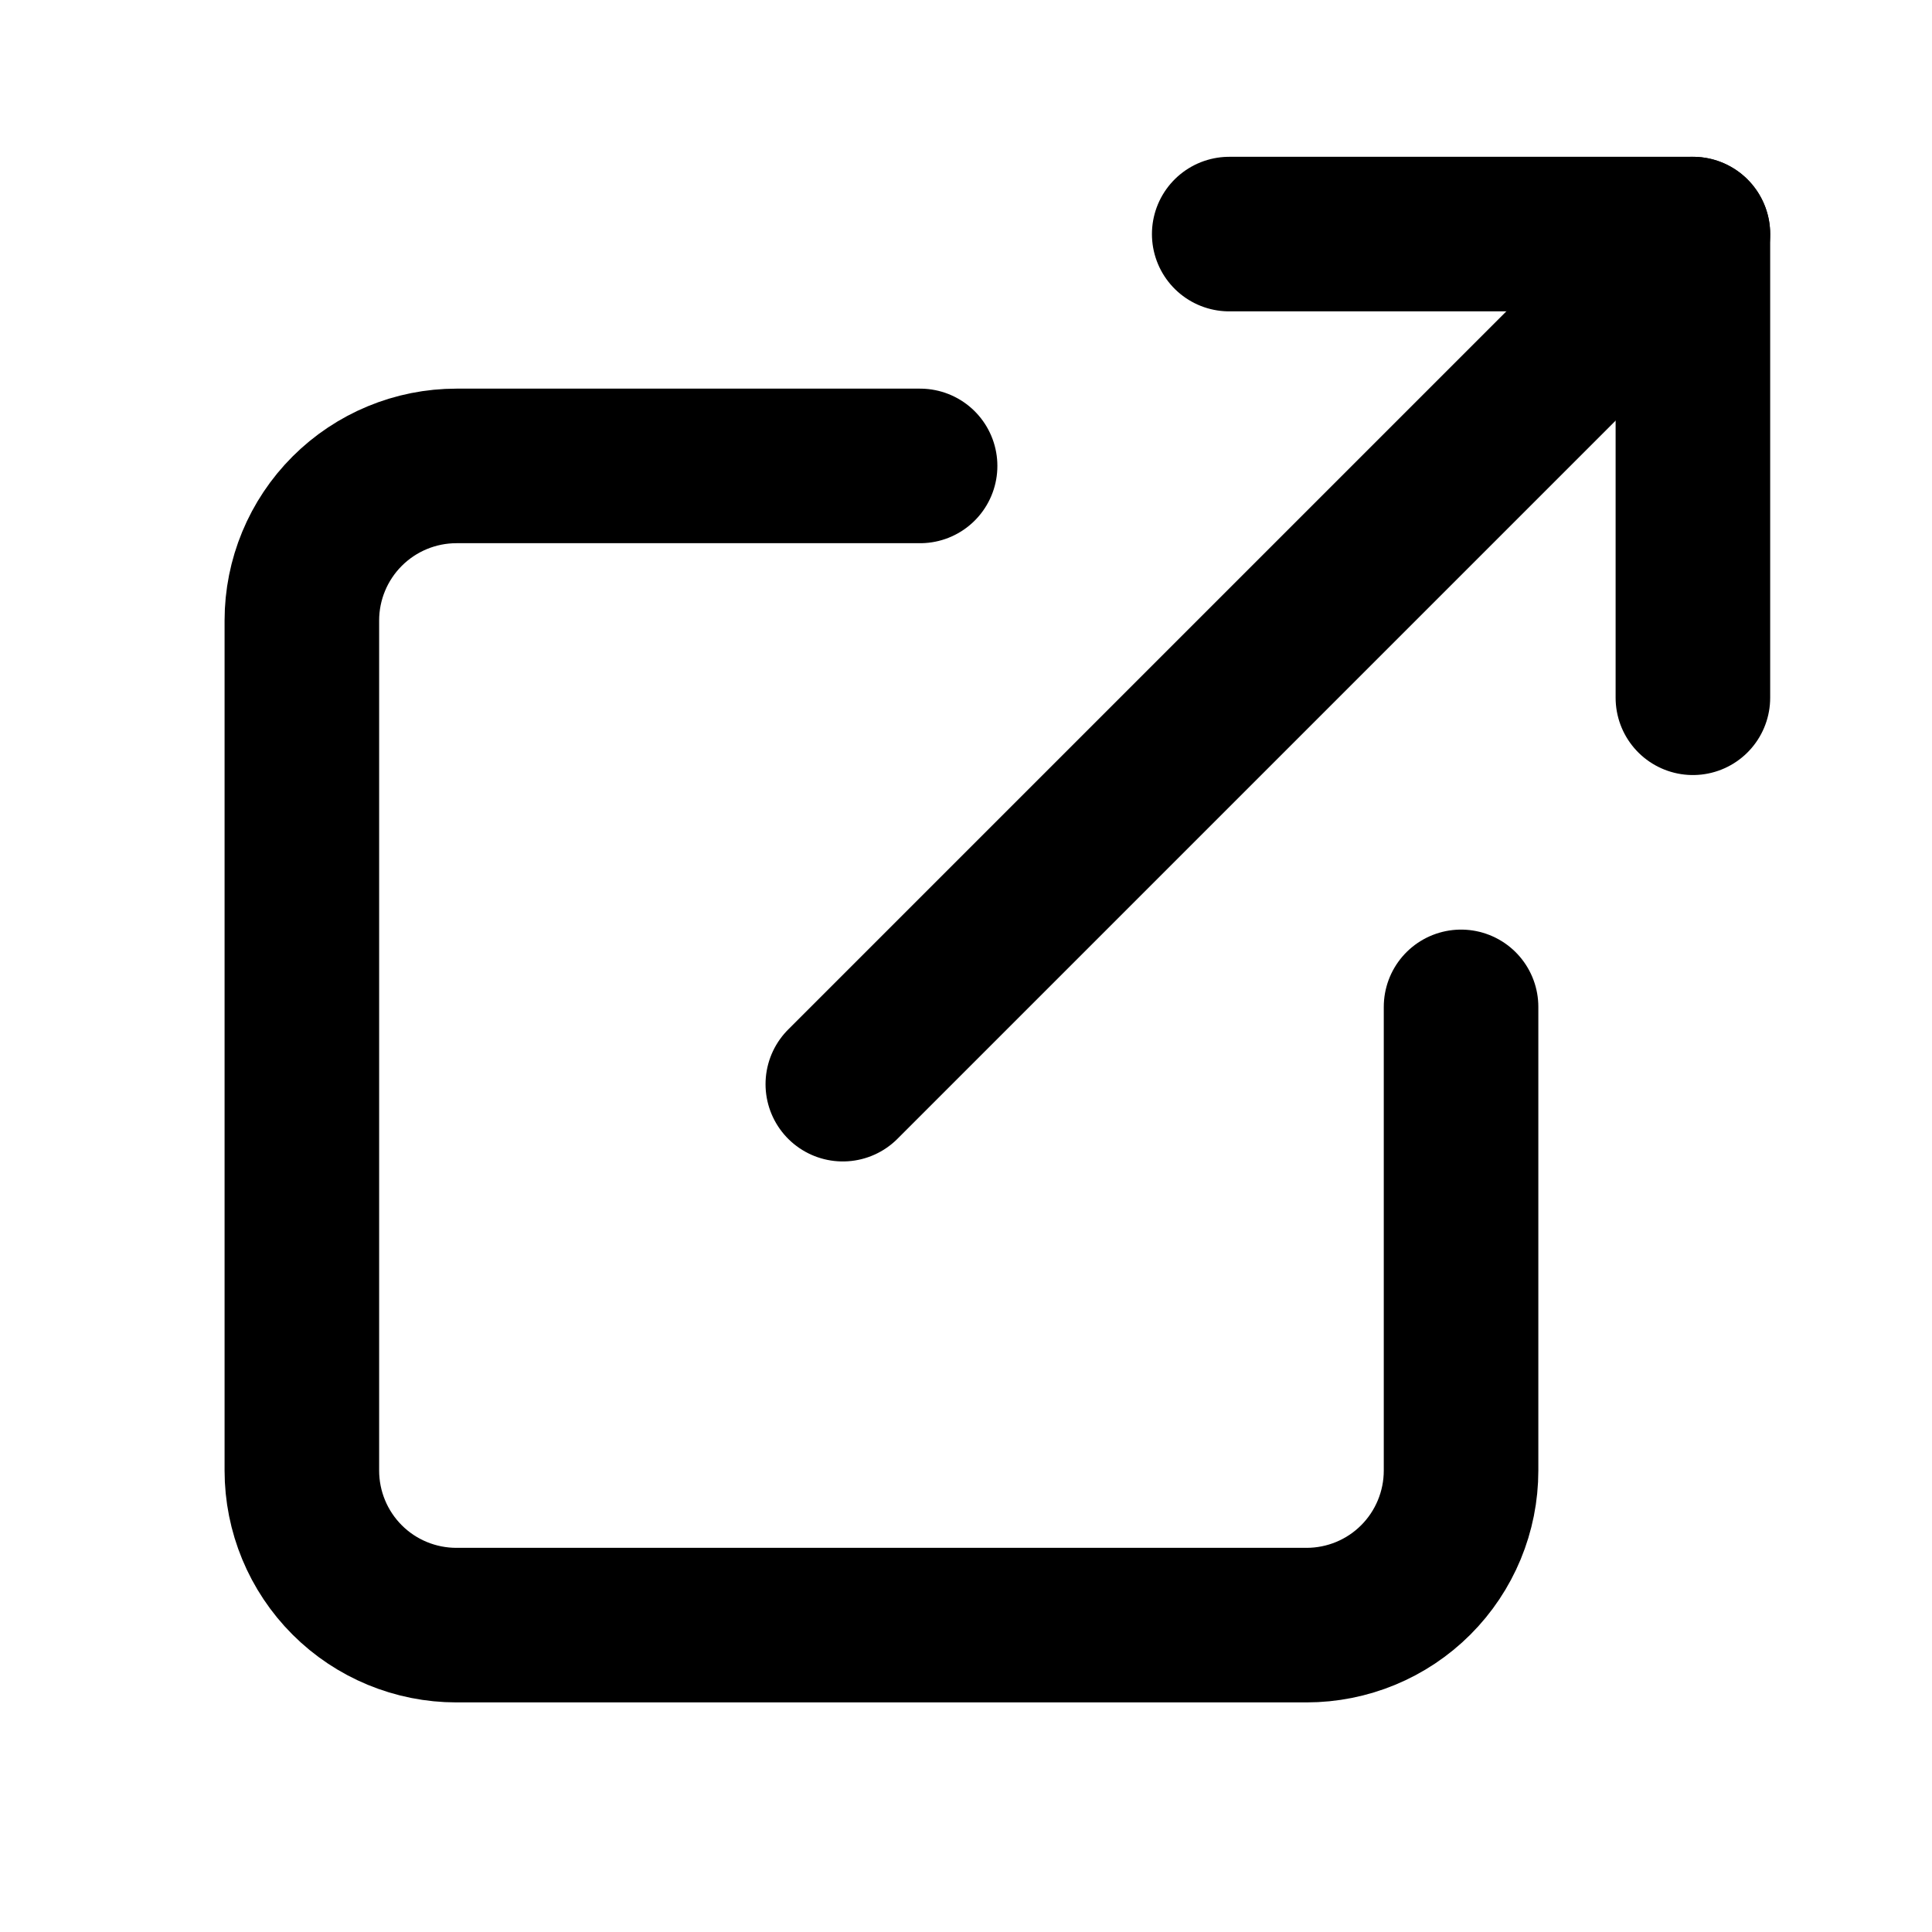
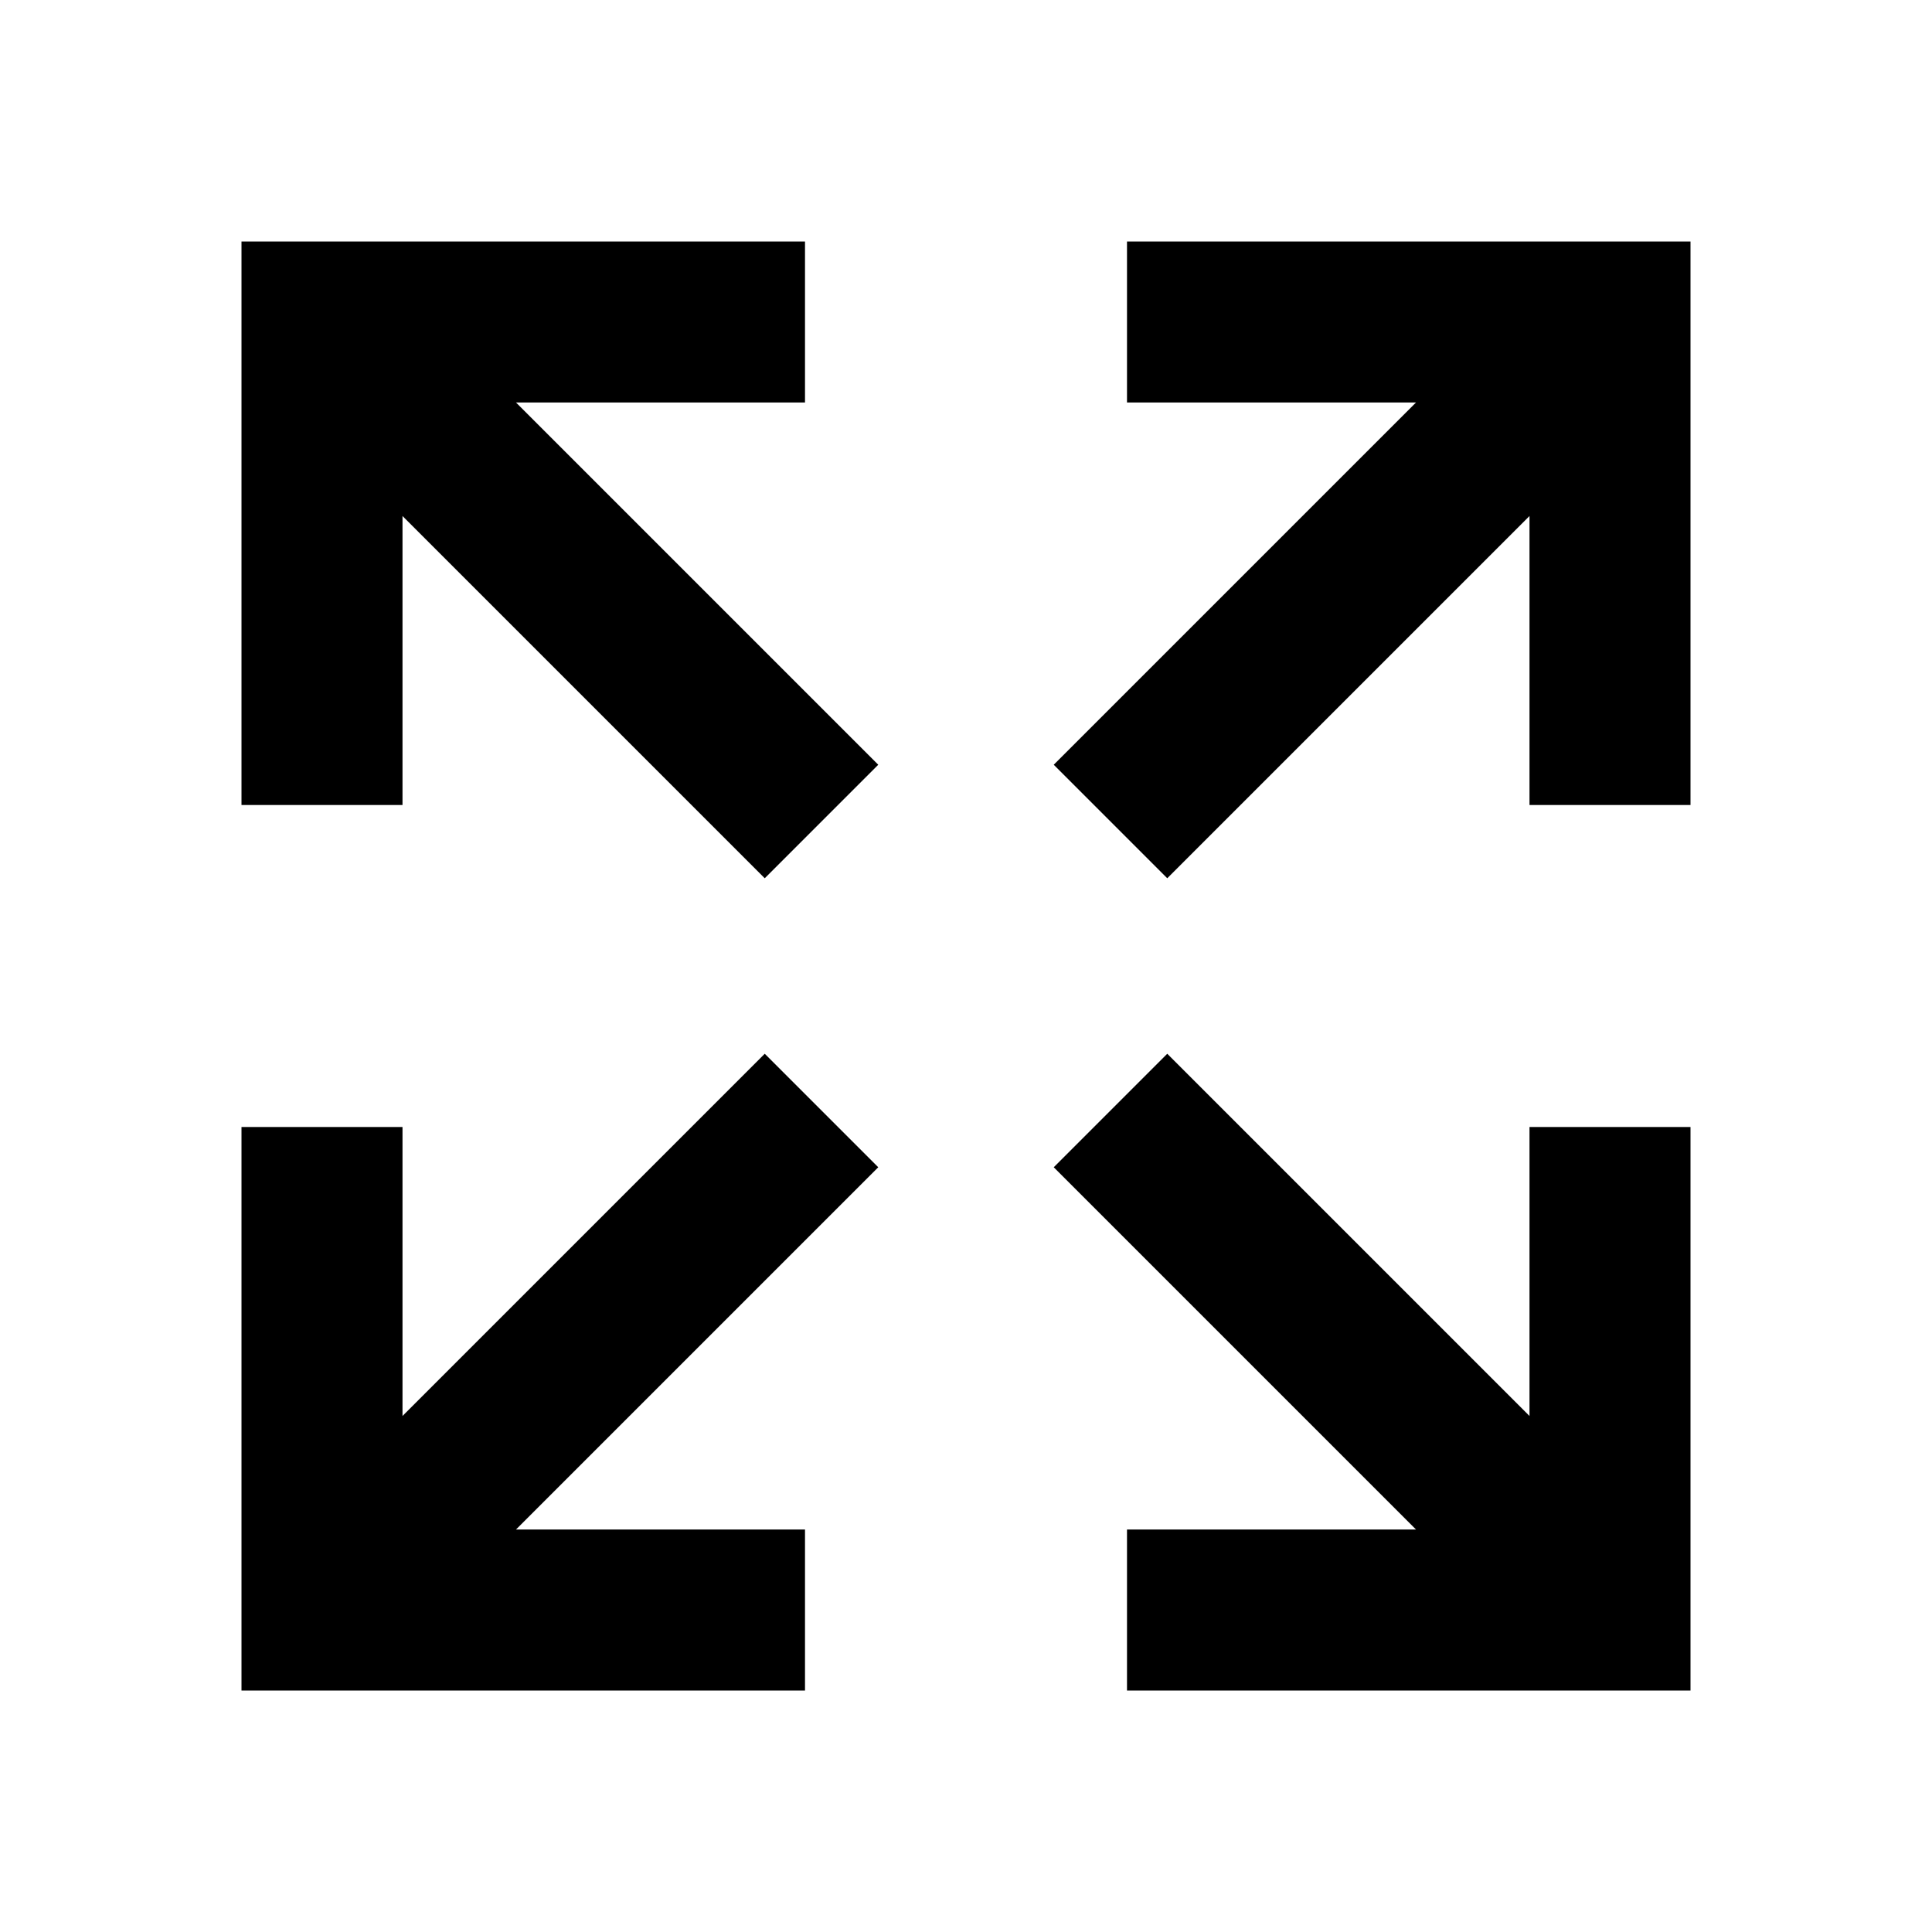
- <svg xmlns="http://www.w3.org/2000/svg" width="25" height="25" viewBox="0 0 25 25" fill="none">
-   <path d="M18.906 13.029V19.029C18.906 19.56 18.695 20.069 18.32 20.444C17.945 20.819 17.437 21.029 16.906 21.029H5.906C5.376 21.029 4.867 20.819 4.492 20.444C4.117 20.069 3.906 19.56 3.906 19.029V8.029C3.906 7.499 4.117 6.99 4.492 6.615C4.867 6.24 5.376 6.029 5.906 6.029H11.906" stroke="black" stroke-width="2" stroke-linecap="round" stroke-linejoin="round" />
-   <path d="M15.906 3.029H21.906V9.029" stroke="black" stroke-width="2" stroke-linecap="round" stroke-linejoin="round" />
-   <path d="M10.906 14.029L21.906 3.029" stroke="black" stroke-width="2" stroke-linecap="round" stroke-linejoin="round" />
+ <svg xmlns="http://www.w3.org/2000/svg" width="24" height="24" viewBox="0 0 24 24" fill="none">
+   <path d="M9.5 13.09L10.91 14.5L6.41 19H10V21H3V14H5V17.59L9.5 13.09ZM10.91 9.5L9.5 10.91L5 6.41V10H3V3H10V5H6.41L10.91 9.5ZM14.5 13.09L19 17.59V14H21V21H14V19H17.59L13.09 14.5L14.5 13.09ZM13.09 9.5L17.59 5H14V3H21V10H19V6.41L14.5 10.91L13.09 9.5Z" fill="black" />
</svg>
